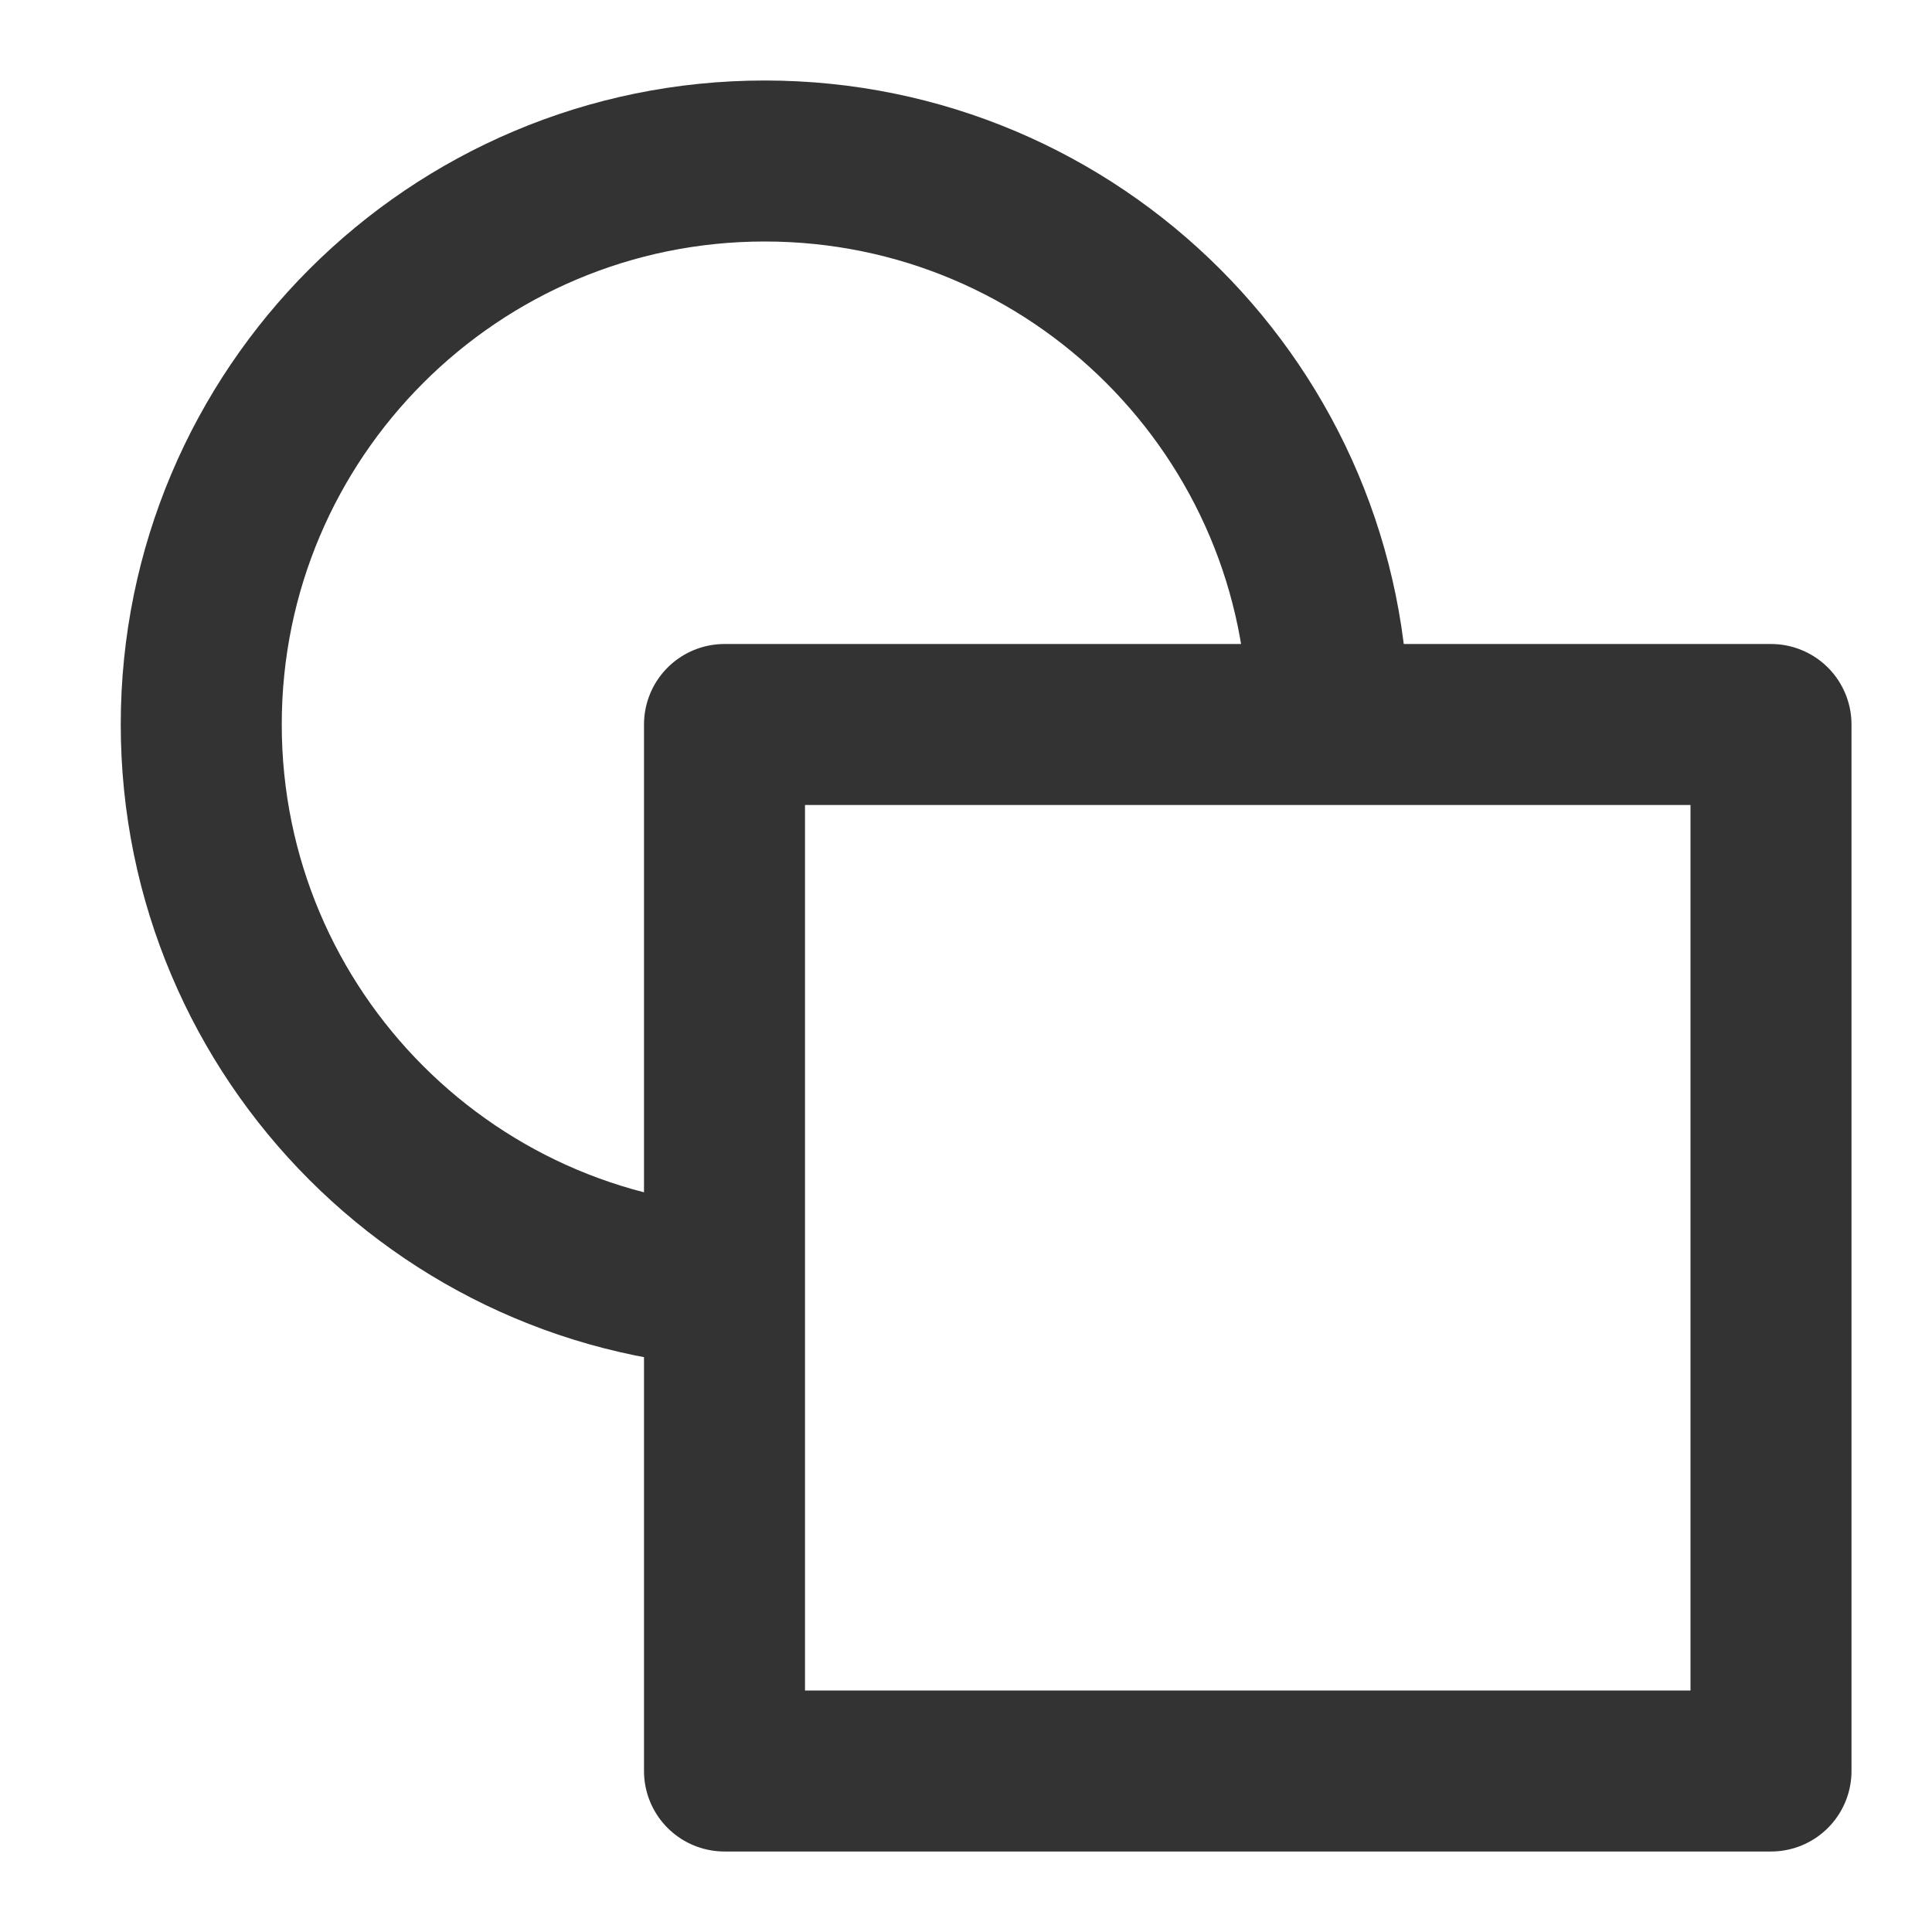
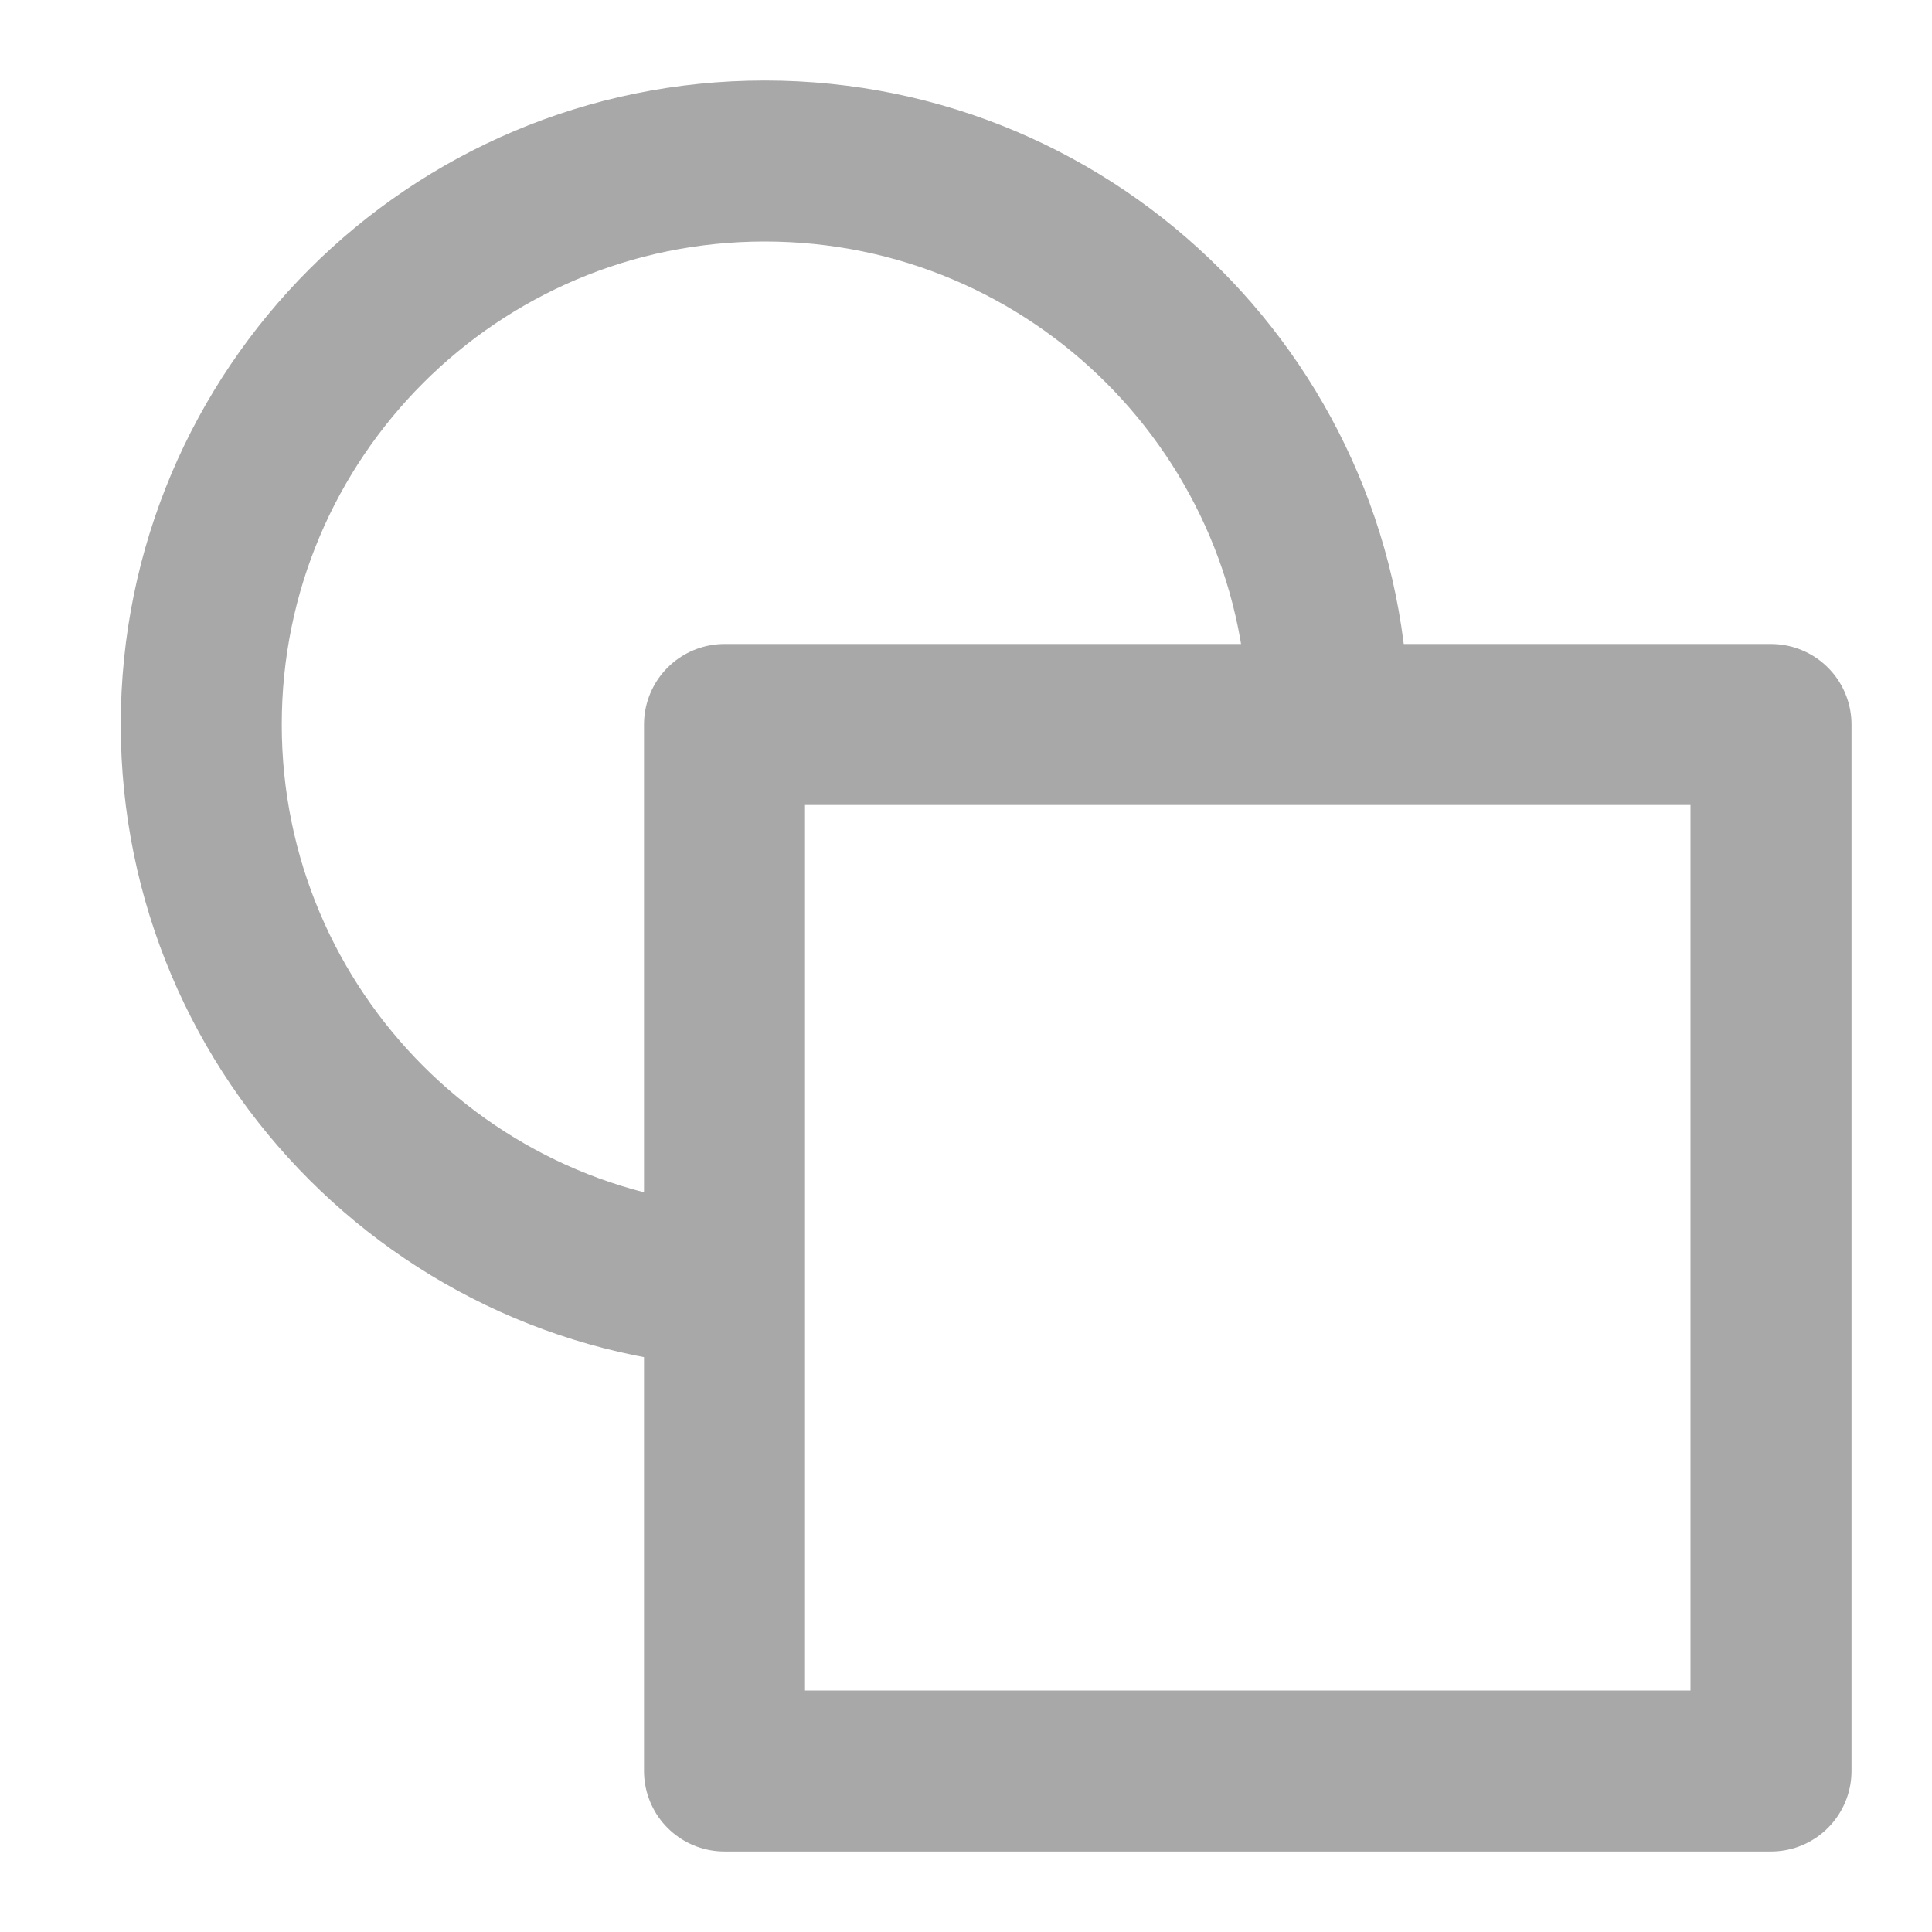
<svg xmlns="http://www.w3.org/2000/svg" viewBox="0 0 48 48" xml:space="preserve" width="100%" height="100%">
  <g fill="none">
-     <path stroke="#333" stroke-linejoin="round" stroke-width="4" d="M19 32c-7.732 0-14-6.268-14-14S11.268 4 19 4s14 6.268 14 14" />
-     <path stroke="#333" stroke-linejoin="round" stroke-width="4" d="M18 18h26v26H18z" />
+     <path stroke="#a8a8a8" stroke-linejoin="round" stroke-width="4" d="M19 32c-7.732 0-14-6.268-14-14S11.268 4 19 4s14 6.268 14 14" />
+     <path stroke="#a8a8a8" stroke-linejoin="round" stroke-width="4" d="M18 18h26v26H18z" />
  </g>
</svg>
